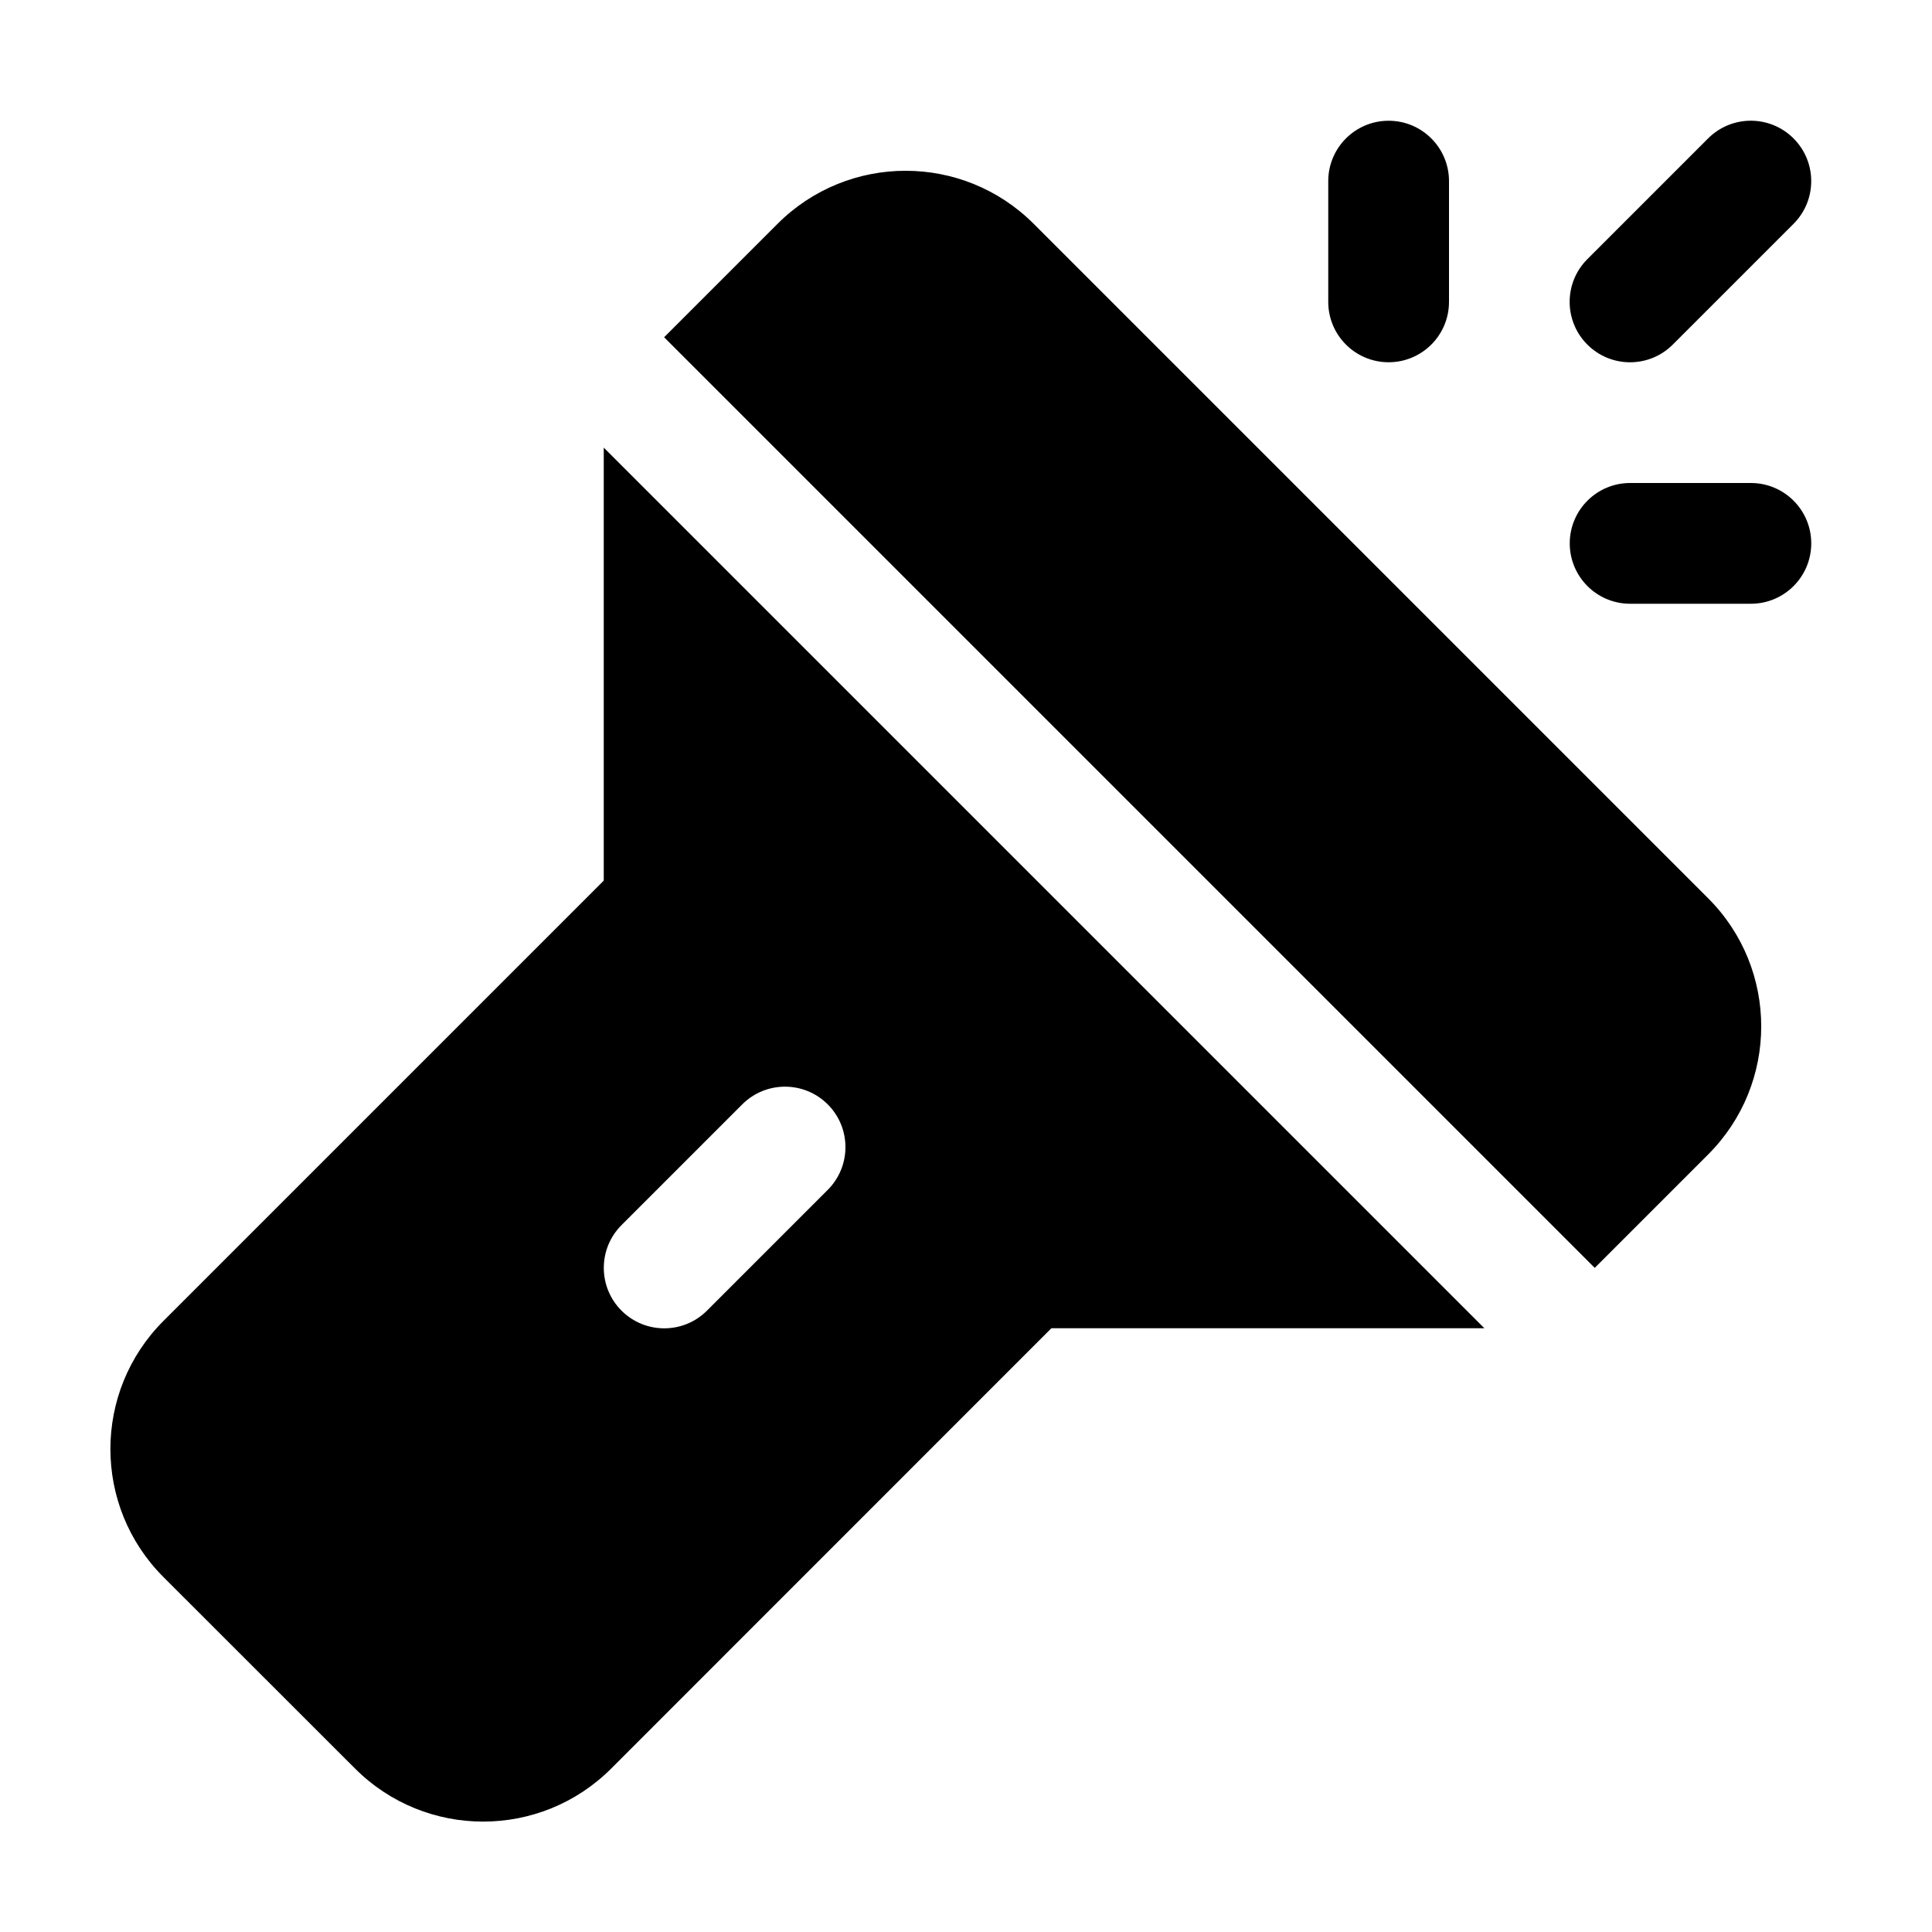
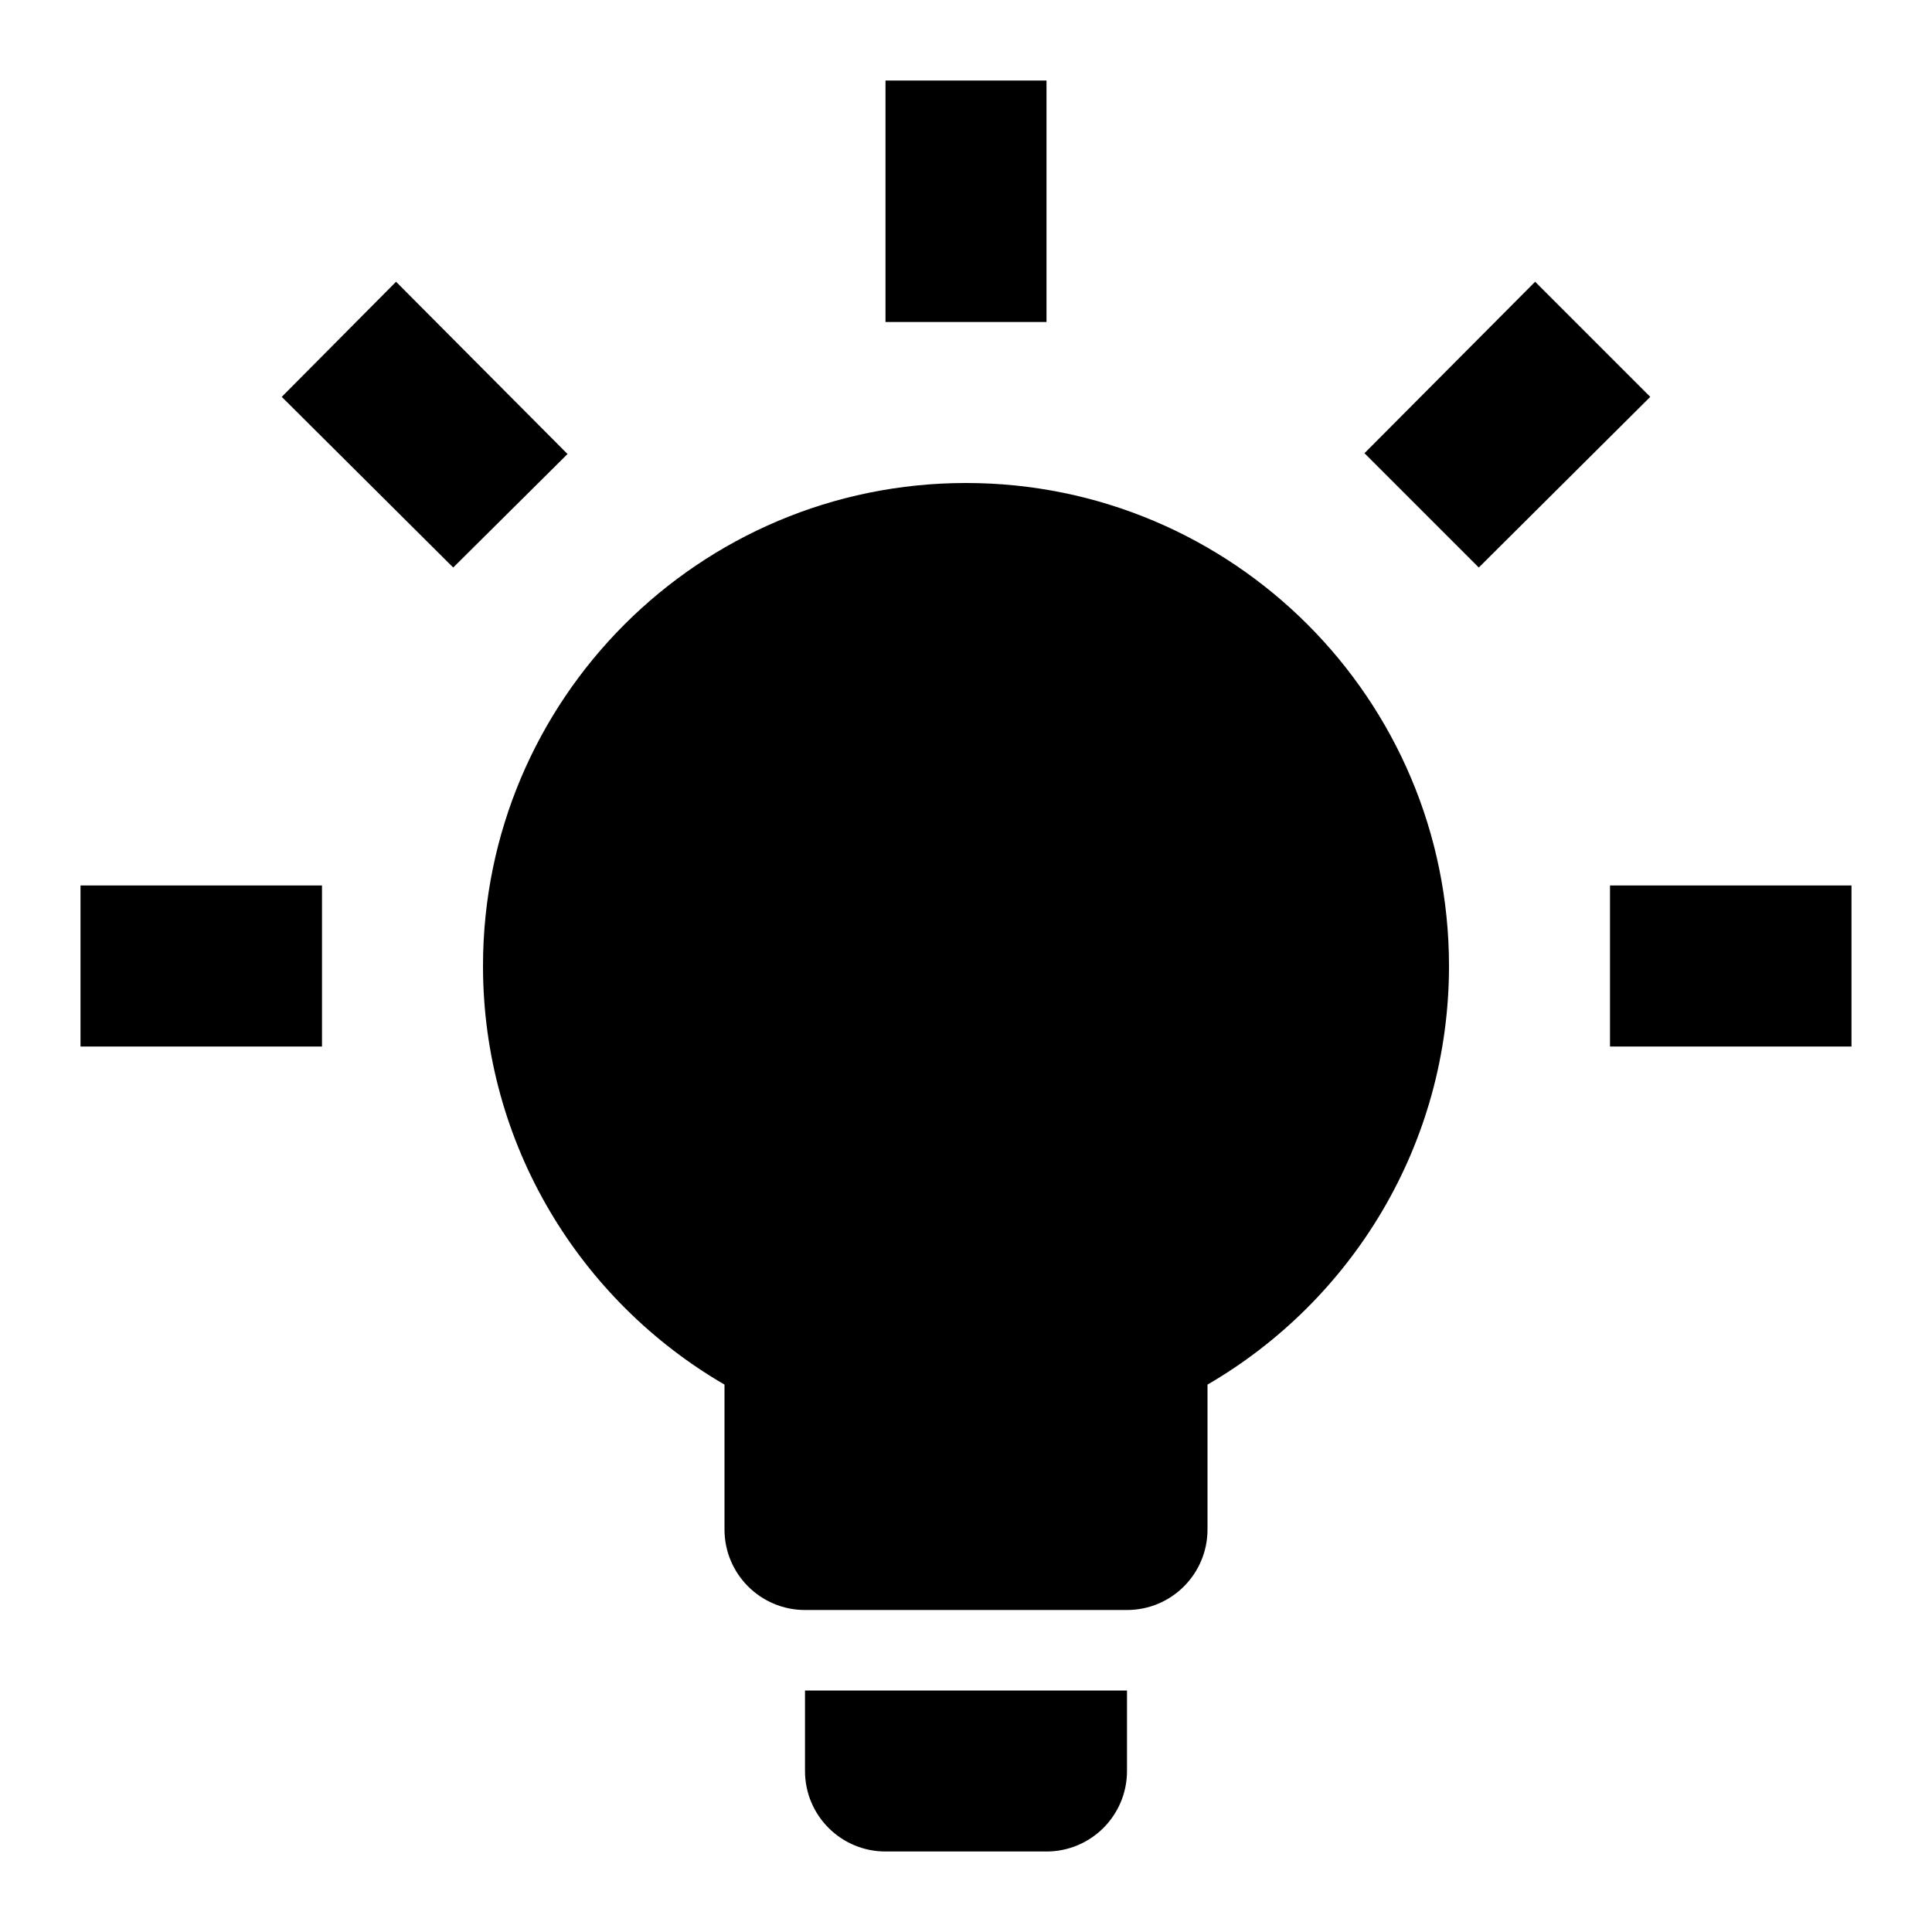
- <svg xmlns="http://www.w3.org/2000/svg" width="1em" height="1em" viewBox="0 0 16 16">
-   <path fill="currentColor" d="M11.5 1a.5.5 0 0 1 .5.5v1a.5.5 0 1 1-1 0v-1a.5.5 0 0 1 .5-.5m2.646.146a.5.5 0 1 1 .707.708l-1 1a.5.5 0 1 1-.707-.708zm-7.707.708a1.5 1.5 0 0 1 2.122 0l5.585 5.585a1.5 1.5 0 0 1 0 2.122l-.939.939L5.5 2.793zM5 3.707v3.586l-3.646 3.646a1.5 1.5 0 0 0 0 2.122l1.586 1.585a1.5 1.5 0 0 0 2.122 0L8.707 11h3.586zm1.855 6.147l-1 1a.5.5 0 0 1-.708-.708l1-1a.5.5 0 1 1 .708.708M14.5 5h-1a.5.5 0 0 1 0-1h1a.5.5 0 1 1 0 1" />
+ <svg xmlns="http://www.w3.org/2000/svg" width="1em" height="1em" viewBox="0 0 24 24">
+   <path fill="currentColor" d="M12 6a6 6 0 0 1 6 6c0 2.22-1.21 4.16-3 5.2V19a1 1 0 0 1-1 1h-4a1 1 0 0 1-1-1v-1.8c-1.79-1.04-3-2.98-3-5.2a6 6 0 0 1 6-6m2 15v1a1 1 0 0 1-1 1h-2a1 1 0 0 1-1-1v-1zm6-10h3v2h-3zM1 11h3v2H1zM13 1v3h-2V1zM4.92 3.5l2.13 2.14l-1.42 1.41L3.5 4.93zm12.03 2.13l2.12-2.13l1.43 1.43l-2.13 2.12z" />
</svg>
